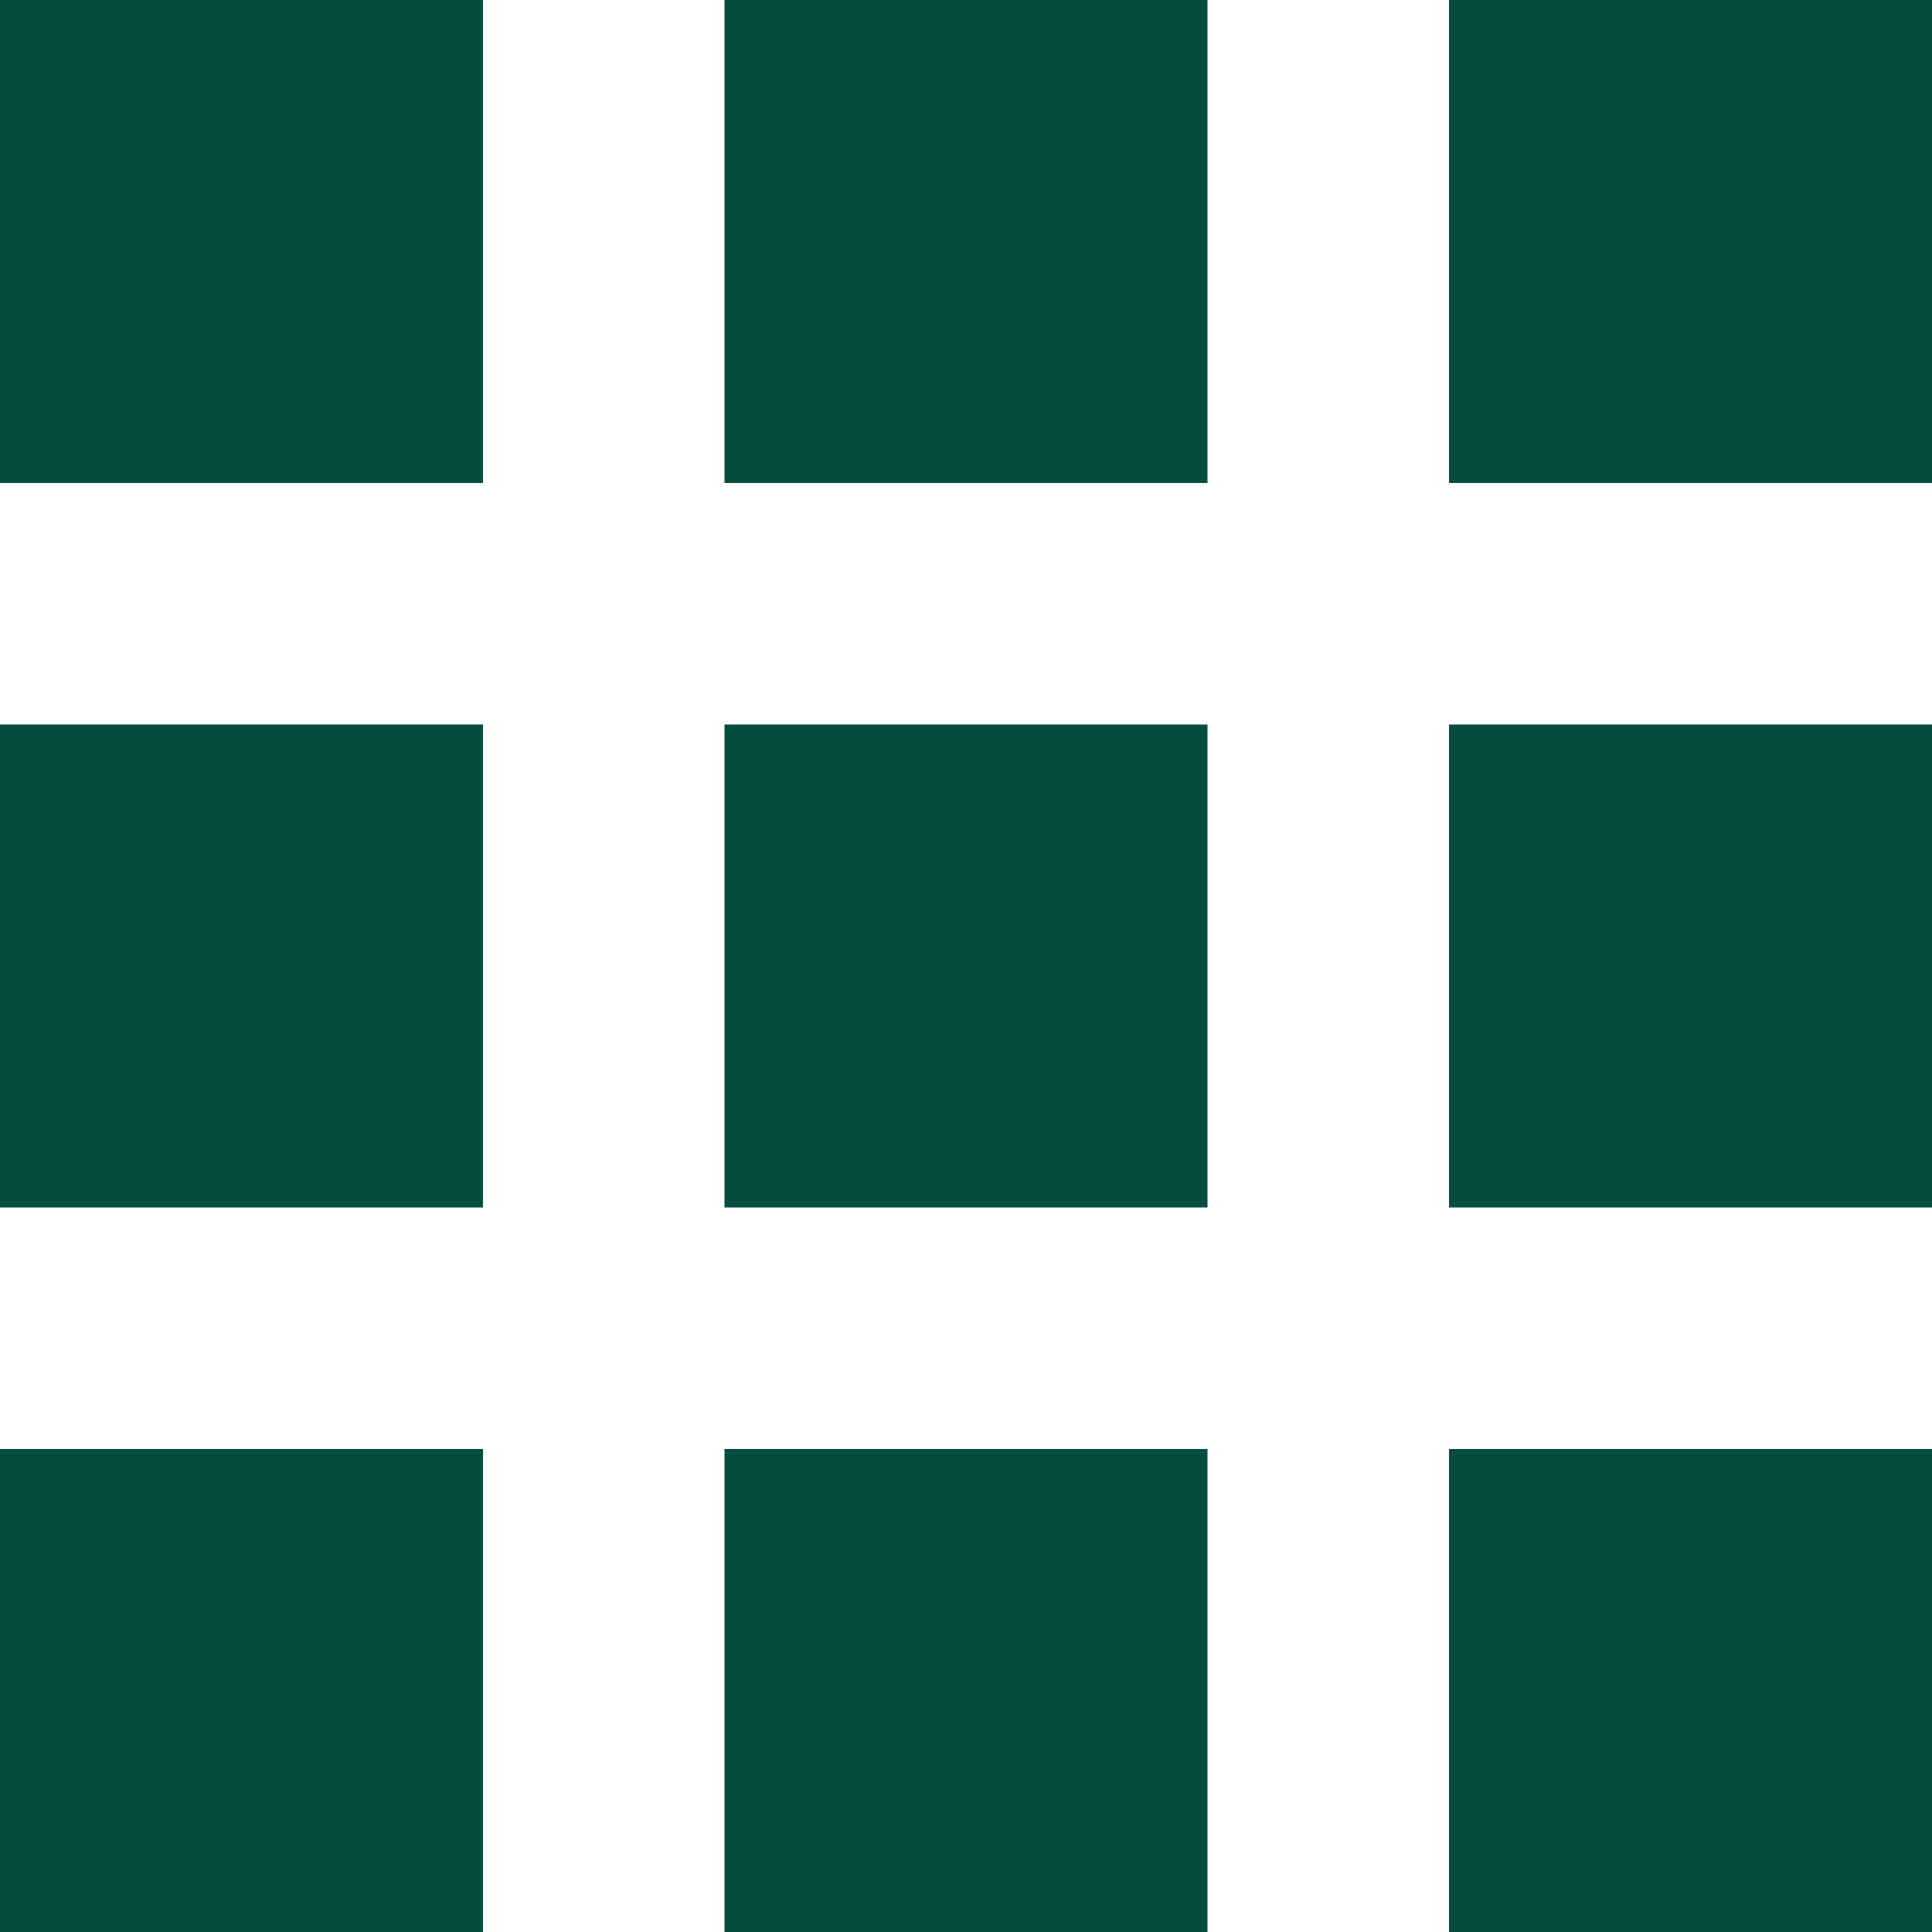
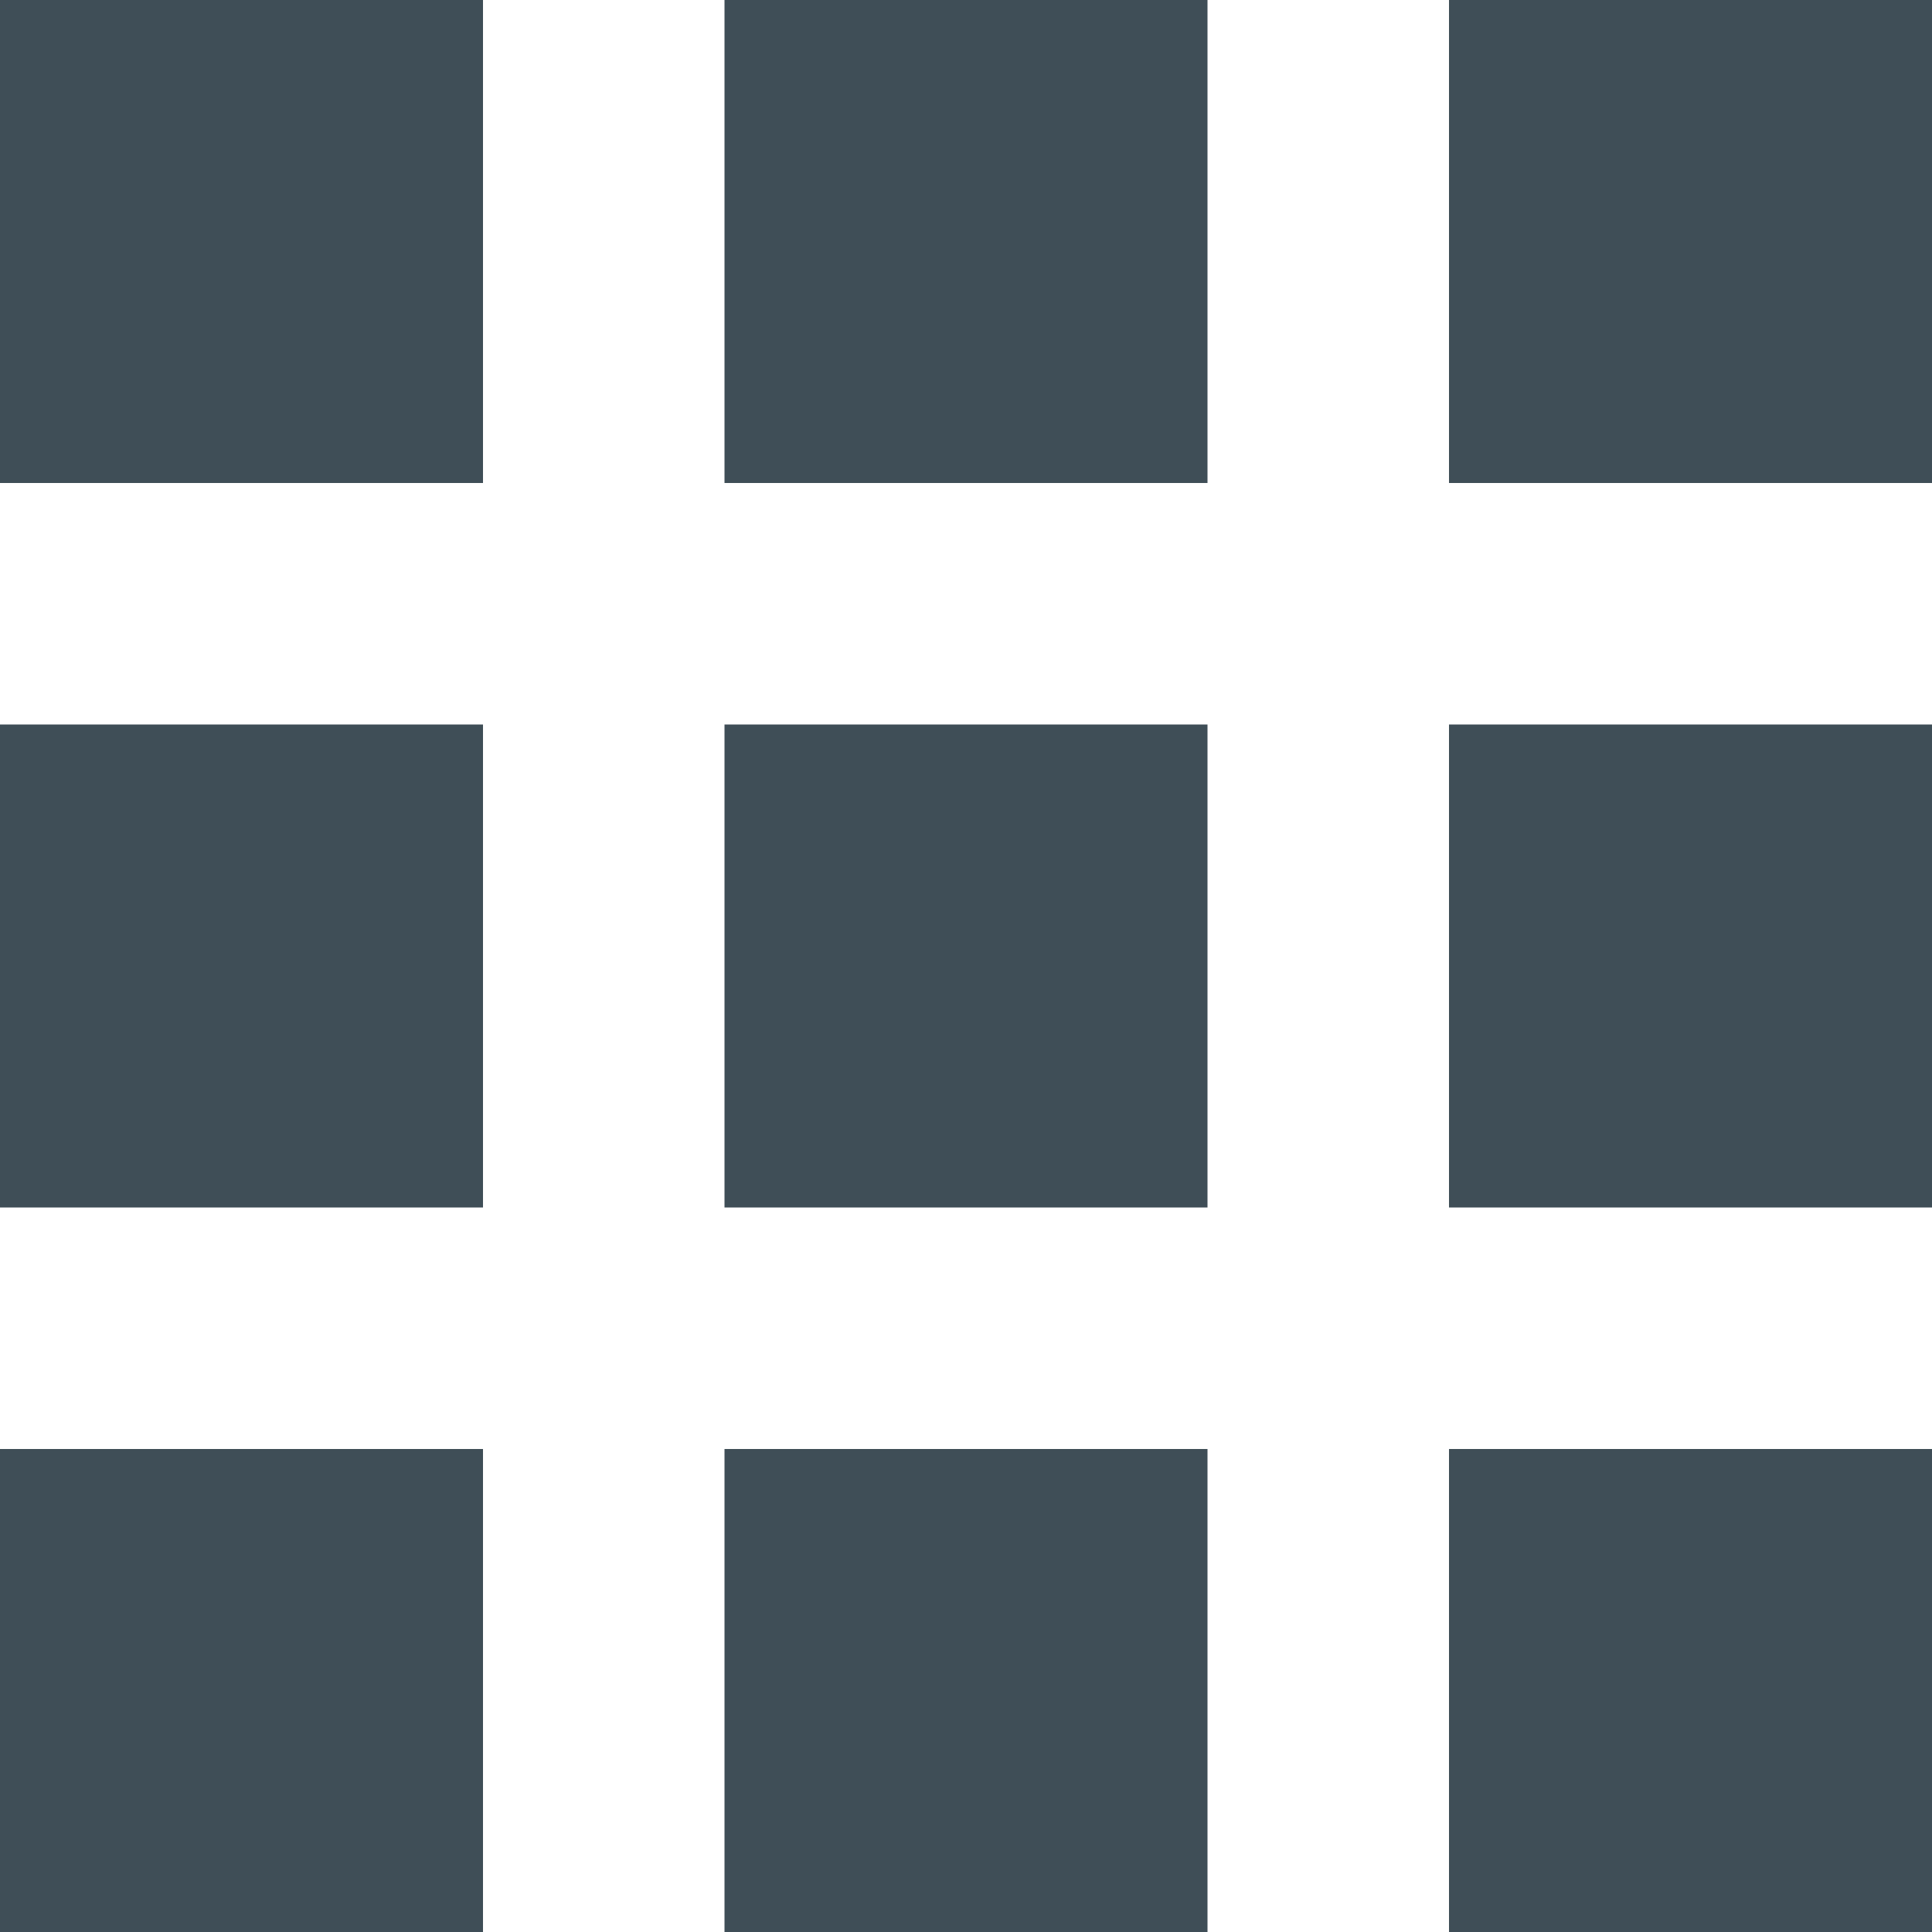
- <svg xmlns="http://www.w3.org/2000/svg" version="1.1" style="enable-background:new 0 0 341.333 341.333;" xml:space="preserve" width="341.333" height="341.333">
+ <svg xmlns="http://www.w3.org/2000/svg" version="1.1" style="" xml:space="preserve" width="341.333" height="341.333">
  <rect id="backgroundrect" width="100%" height="100%" x="0" y="0" fill="none" stroke="none" />
  <g class="currentLayer" style="">
-     <g id="svg_1" class="selected" fill-opacity="1" fill="#054e3f">
-       <g id="svg_2" fill="#054e3f">
-         <g id="svg_3" fill="#054e3f">
-           <rect x="128" y="128" width="85.333" height="85.333" id="svg_4" fill="#054e3f" />
-           <rect x="0" y="0" width="85.333" height="85.333" id="svg_5" fill="#054e3f" />
-           <rect x="128" y="256" width="85.333" height="85.333" id="svg_6" fill="#054e3f" />
-           <rect x="0" y="128" width="85.333" height="85.333" id="svg_7" fill="#054e3f" />
-           <rect x="0" y="256" width="85.333" height="85.333" id="svg_8" fill="#054e3f" />
-           <rect x="256" y="0" width="85.333" height="85.333" id="svg_9" fill="#054e3f" />
-           <rect x="128" y="0" width="85.333" height="85.333" id="svg_10" fill="#054e3f" />
-           <rect x="256" y="128" width="85.333" height="85.333" id="svg_11" fill="#054e3f" />
-           <rect x="256" y="256" width="85.333" height="85.333" id="svg_12" fill="#054e3f" />
+     <g id="svg_1" class="selected" fill-opacity="1" fill="#3f4e57">
+       <g id="svg_2" fill="#3f4e57">
+         <g id="svg_3" fill="#3f4e57">
+           <rect x="128" y="128" width="85.333" height="85.333" id="svg_4" fill="#3f4e57" />
+           <rect x="0" y="0" width="85.333" height="85.333" id="svg_5" fill="#3f4e57" />
+           <rect x="128" y="256" width="85.333" height="85.333" id="svg_6" fill="#3f4e57" />
+           <rect x="0" y="128" width="85.333" height="85.333" id="svg_7" fill="#3f4e57" />
+           <rect x="0" y="256" width="85.333" height="85.333" id="svg_8" fill="#3f4e57" />
+           <rect x="256" y="0" width="85.333" height="85.333" id="svg_9" fill="#3f4e57" />
+           <rect x="128" y="0" width="85.333" height="85.333" id="svg_10" fill="#3f4e57" />
+           <rect x="256" y="128" width="85.333" height="85.333" id="svg_11" fill="#3f4e57" />
+           <rect x="256" y="256" width="85.333" height="85.333" id="svg_12" fill="#3f4e57" />
        </g>
      </g>
    </g>
    <g id="svg_13">
</g>
    <g id="svg_14">
</g>
    <g id="svg_15">
</g>
    <g id="svg_16">
</g>
    <g id="svg_17">
</g>
    <g id="svg_18">
</g>
    <g id="svg_19">
</g>
    <g id="svg_20">
</g>
    <g id="svg_21">
</g>
    <g id="svg_22">
</g>
    <g id="svg_23">
</g>
    <g id="svg_24">
</g>
    <g id="svg_25">
</g>
    <g id="svg_26">
</g>
    <g id="svg_27">
</g>
  </g>
</svg>
